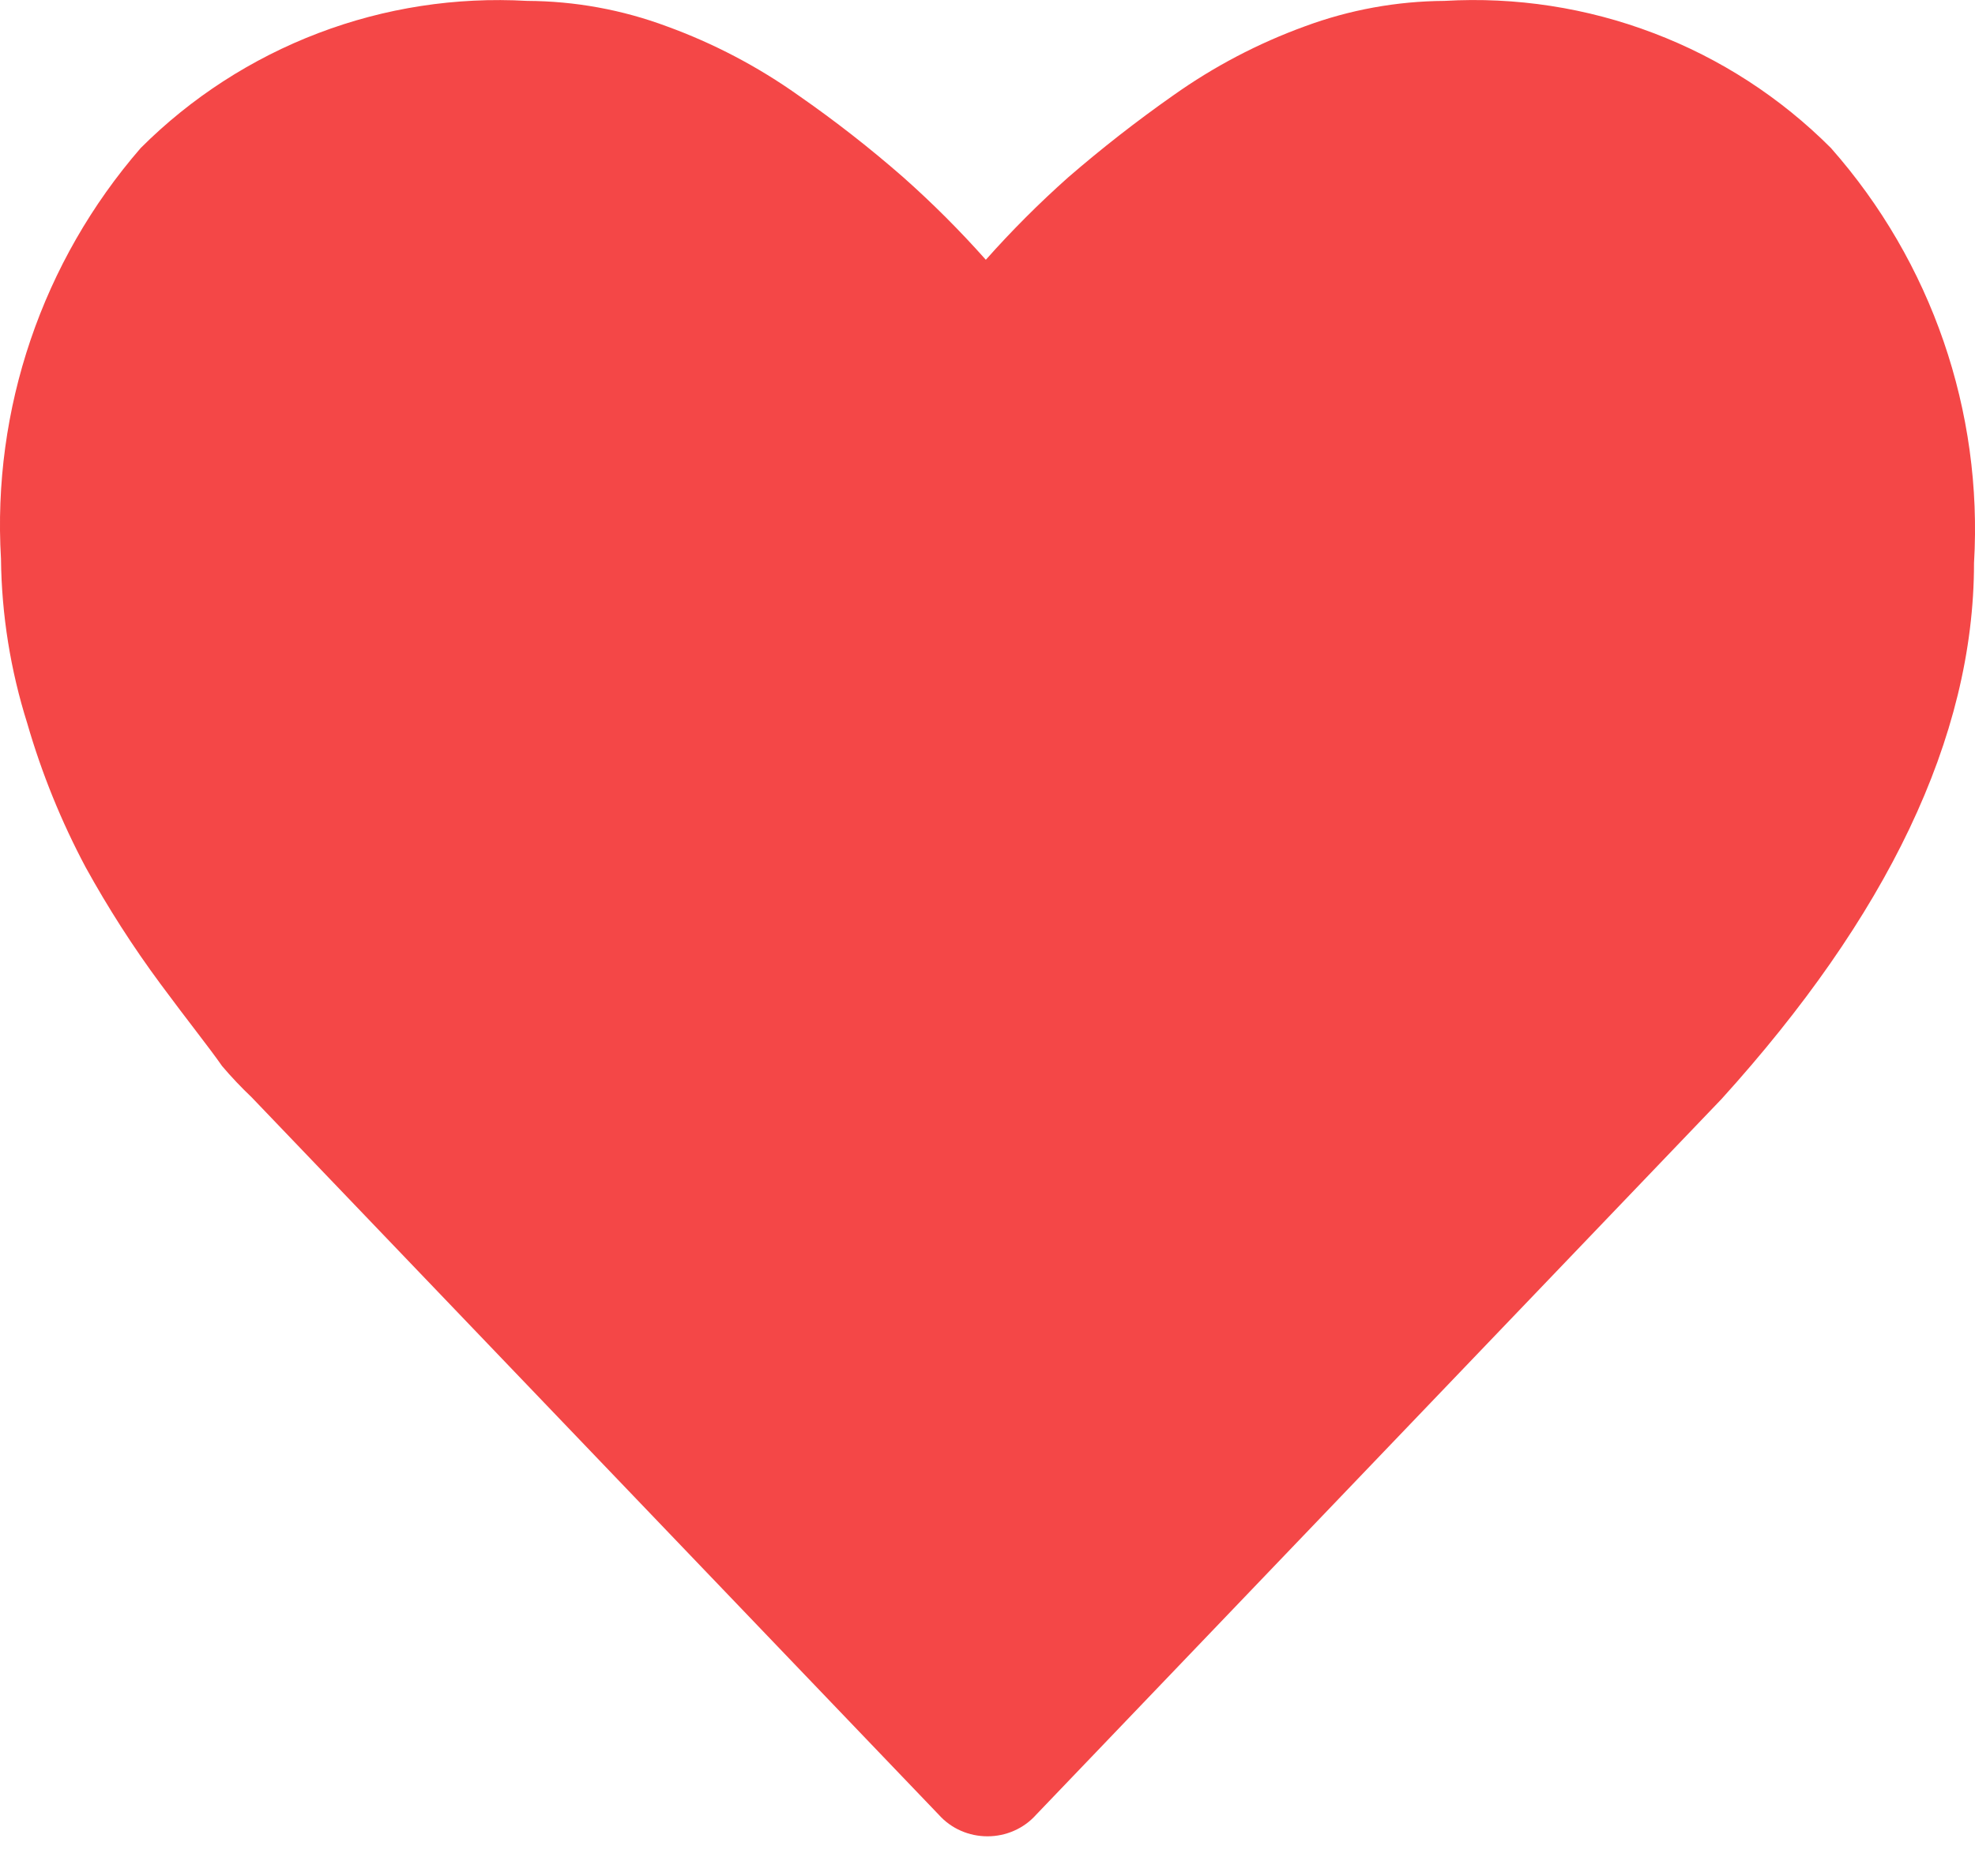
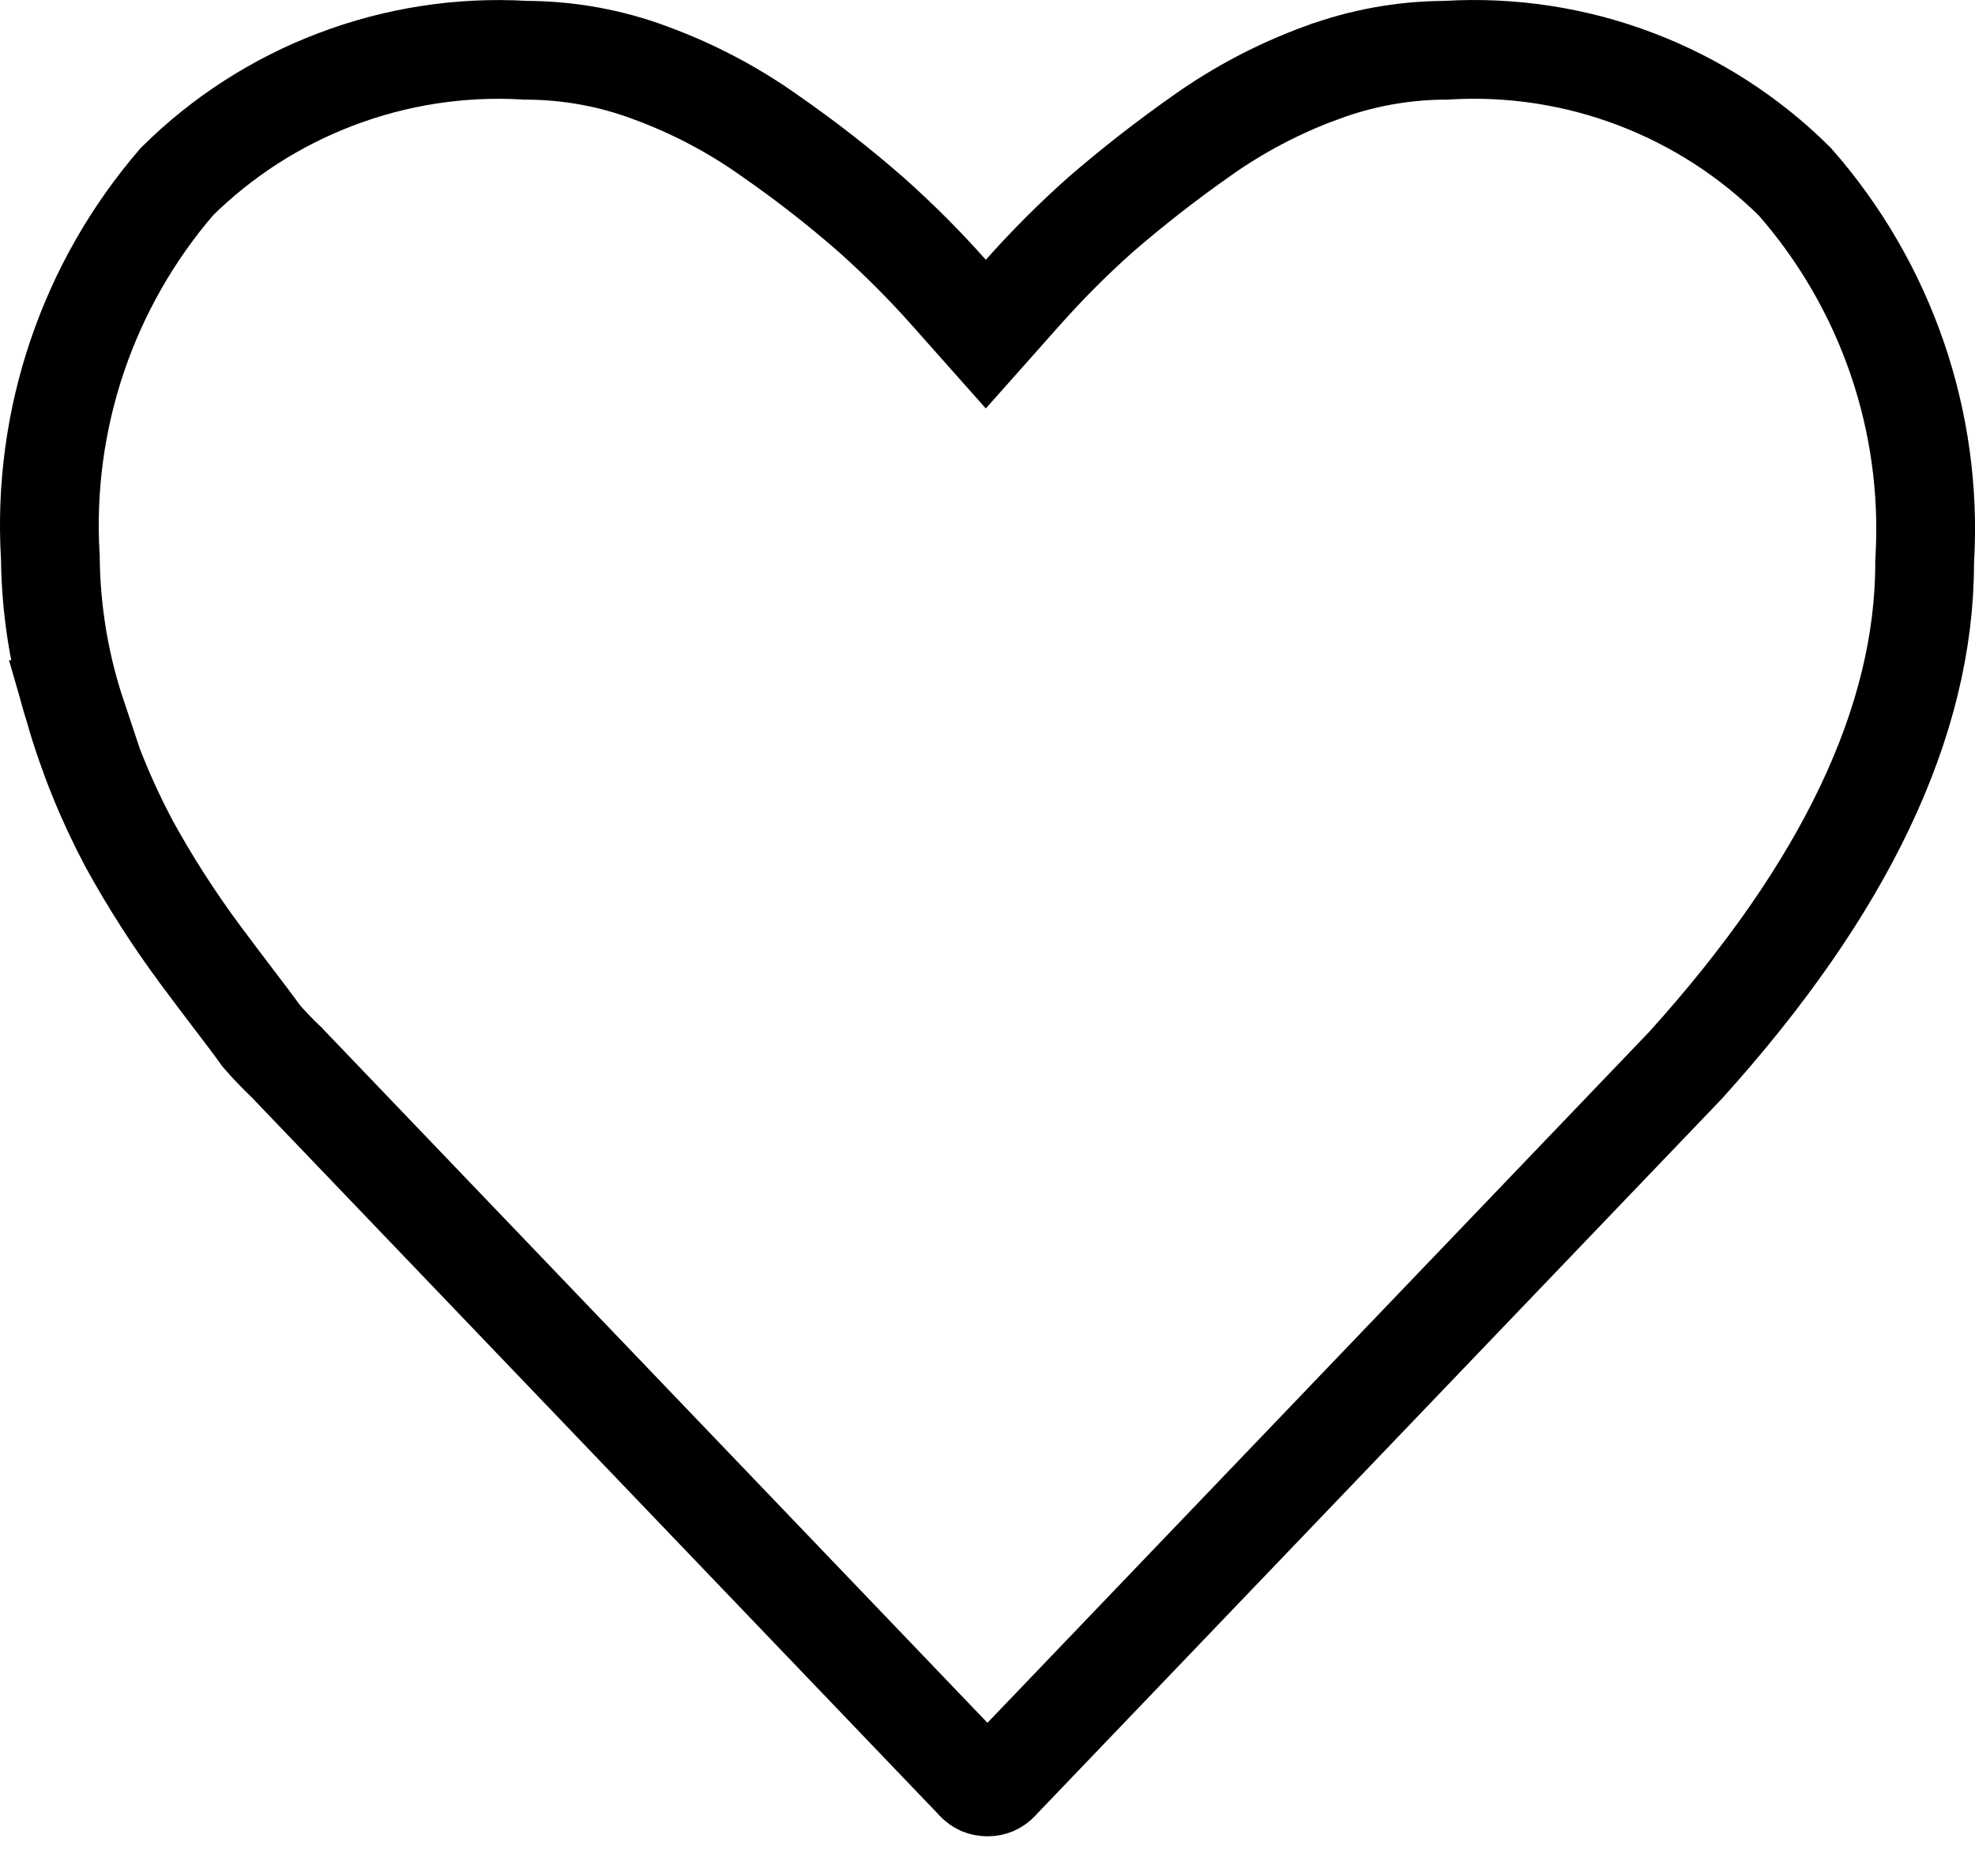
<svg xmlns="http://www.w3.org/2000/svg" width="20" height="19" viewBox="0 0 20 19" fill="none">
-   <path d="M18.541 1.499C18.031 0.988 17.419 0.591 16.744 0.335C16.07 0.078 15.348 -0.033 14.628 0.009C14.145 0.012 13.666 0.099 13.213 0.267C12.74 0.439 12.292 0.674 11.881 0.966C11.512 1.225 11.156 1.503 10.815 1.798C10.522 2.059 10.244 2.337 9.983 2.631C9.722 2.337 9.444 2.059 9.15 1.798C8.811 1.501 8.455 1.223 8.085 0.966C7.674 0.674 7.226 0.439 6.753 0.267C6.3 0.098 5.821 0.011 5.338 0.009C4.617 -0.032 3.896 0.079 3.222 0.336C2.548 0.593 1.935 0.989 1.425 1.499C0.428 2.648 -0.08 4.142 0.01 5.661C0.016 6.226 0.106 6.787 0.276 7.326C0.422 7.831 0.62 8.319 0.867 8.783C1.093 9.193 1.346 9.588 1.625 9.965C1.908 10.348 2.116 10.606 2.249 10.797C2.343 10.908 2.444 11.014 2.549 11.114L9.508 18.381C9.57 18.45 9.646 18.505 9.731 18.542C9.815 18.579 9.907 18.598 10 18.598C10.092 18.598 10.184 18.579 10.268 18.542C10.353 18.505 10.429 18.45 10.491 18.381L17.434 11.13C19.099 9.291 19.99 7.476 19.99 5.703C20.081 4.165 19.561 2.654 18.541 1.499Z" fill="#F44747" />
+   <path d="M14.632 0.509L14.644 0.509L14.657 0.508C15.307 0.47 15.958 0.57 16.566 0.802C17.17 1.032 17.718 1.386 18.176 1.841C19.102 2.896 19.574 4.272 19.491 5.673L19.49 5.688V5.703C19.49 7.301 18.686 8.999 17.068 10.79L10.13 18.035L10.125 18.041L10.12 18.046C10.105 18.063 10.086 18.076 10.067 18.085C10.046 18.093 10.025 18.098 10.002 18.098L9.997 18.098C9.974 18.098 9.952 18.093 9.932 18.085C9.913 18.076 9.894 18.063 9.879 18.046L9.874 18.041L9.869 18.035L2.91 10.768L2.902 10.759L2.893 10.751C2.806 10.668 2.723 10.581 2.645 10.491C2.57 10.386 2.47 10.254 2.353 10.101C2.254 9.97 2.143 9.825 2.027 9.668L2.027 9.668C1.762 9.31 1.521 8.935 1.307 8.545C1.077 8.113 0.892 7.658 0.756 7.187L0.757 7.187L0.753 7.175C0.597 6.684 0.516 6.172 0.51 5.656L0.51 5.644L0.509 5.632C0.428 4.249 0.887 2.889 1.791 1.84C2.249 1.386 2.797 1.033 3.4 0.804C4.009 0.572 4.659 0.471 5.309 0.508L5.322 0.509L5.335 0.509C5.76 0.511 6.181 0.587 6.579 0.735L6.579 0.735L6.581 0.736C7.013 0.894 7.421 1.108 7.795 1.374L7.795 1.374L7.799 1.377C8.154 1.623 8.495 1.889 8.82 2.173C9.098 2.421 9.362 2.684 9.609 2.963L9.983 3.384L10.357 2.963C10.604 2.685 10.867 2.421 11.145 2.174C11.472 1.891 11.814 1.624 12.169 1.375L12.17 1.374C12.545 1.108 12.953 0.894 13.384 0.736L13.386 0.736C13.785 0.588 14.206 0.511 14.632 0.509Z" stroke="black" />
</svg>
